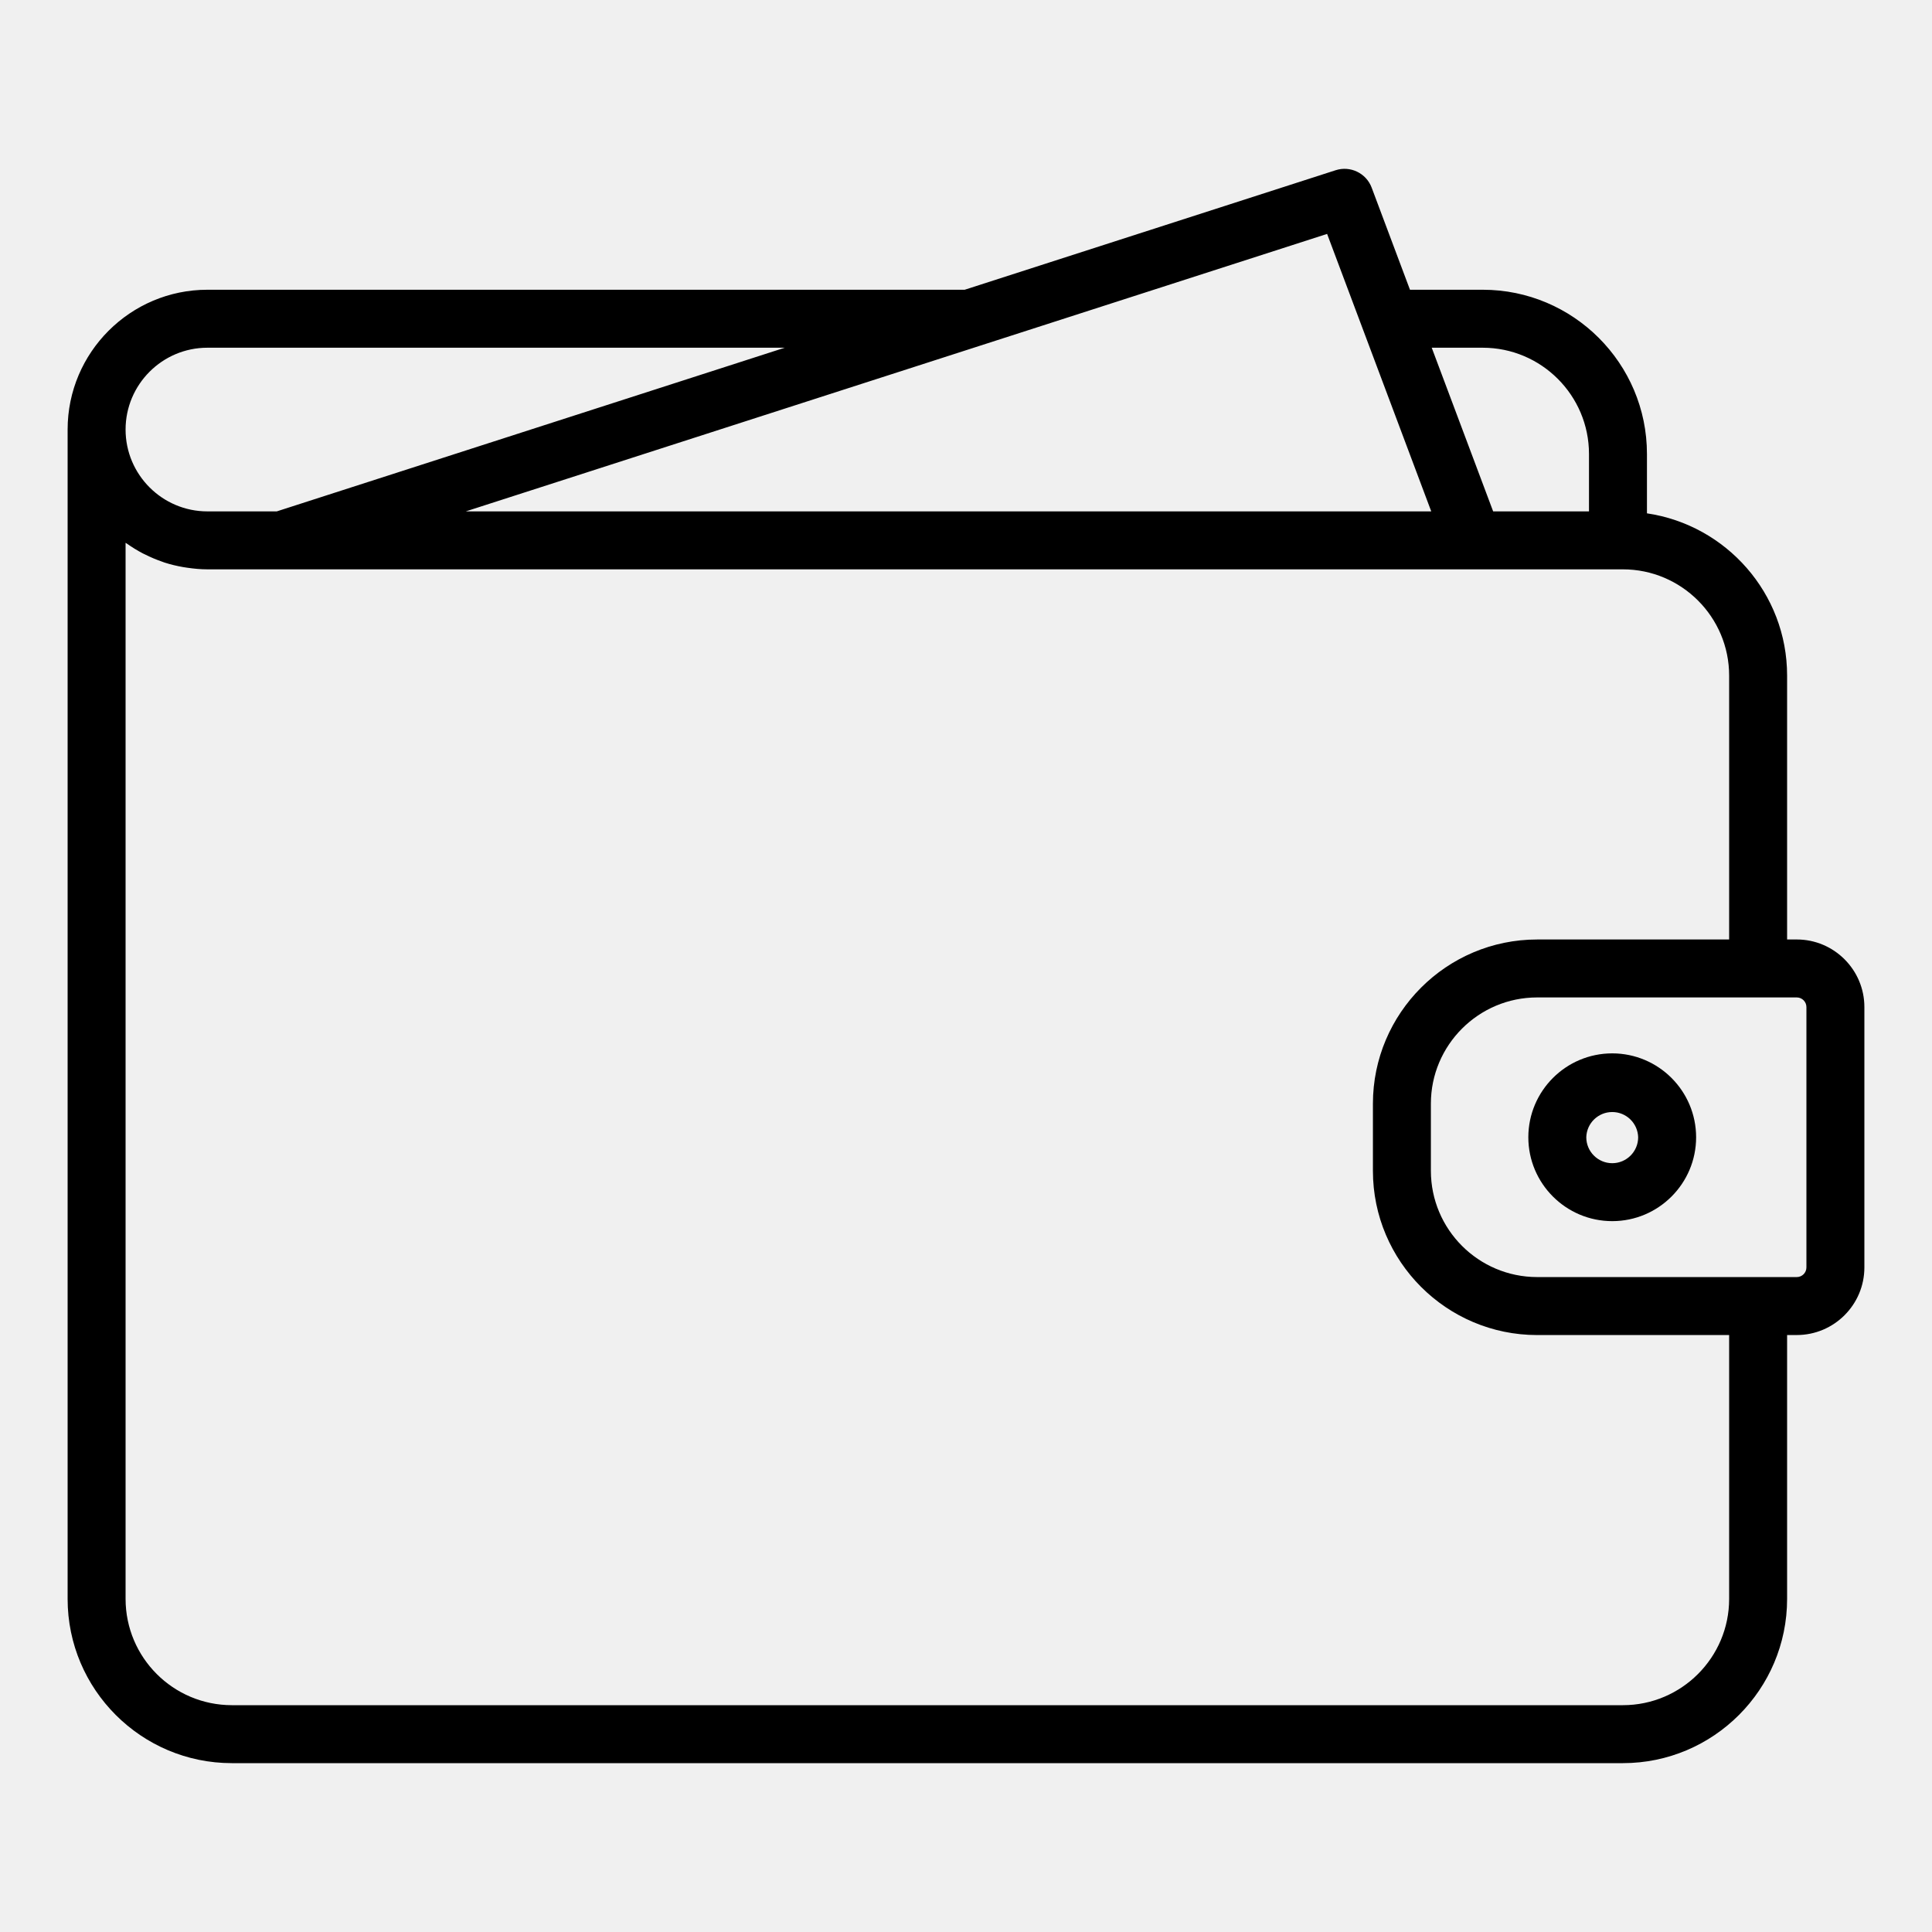
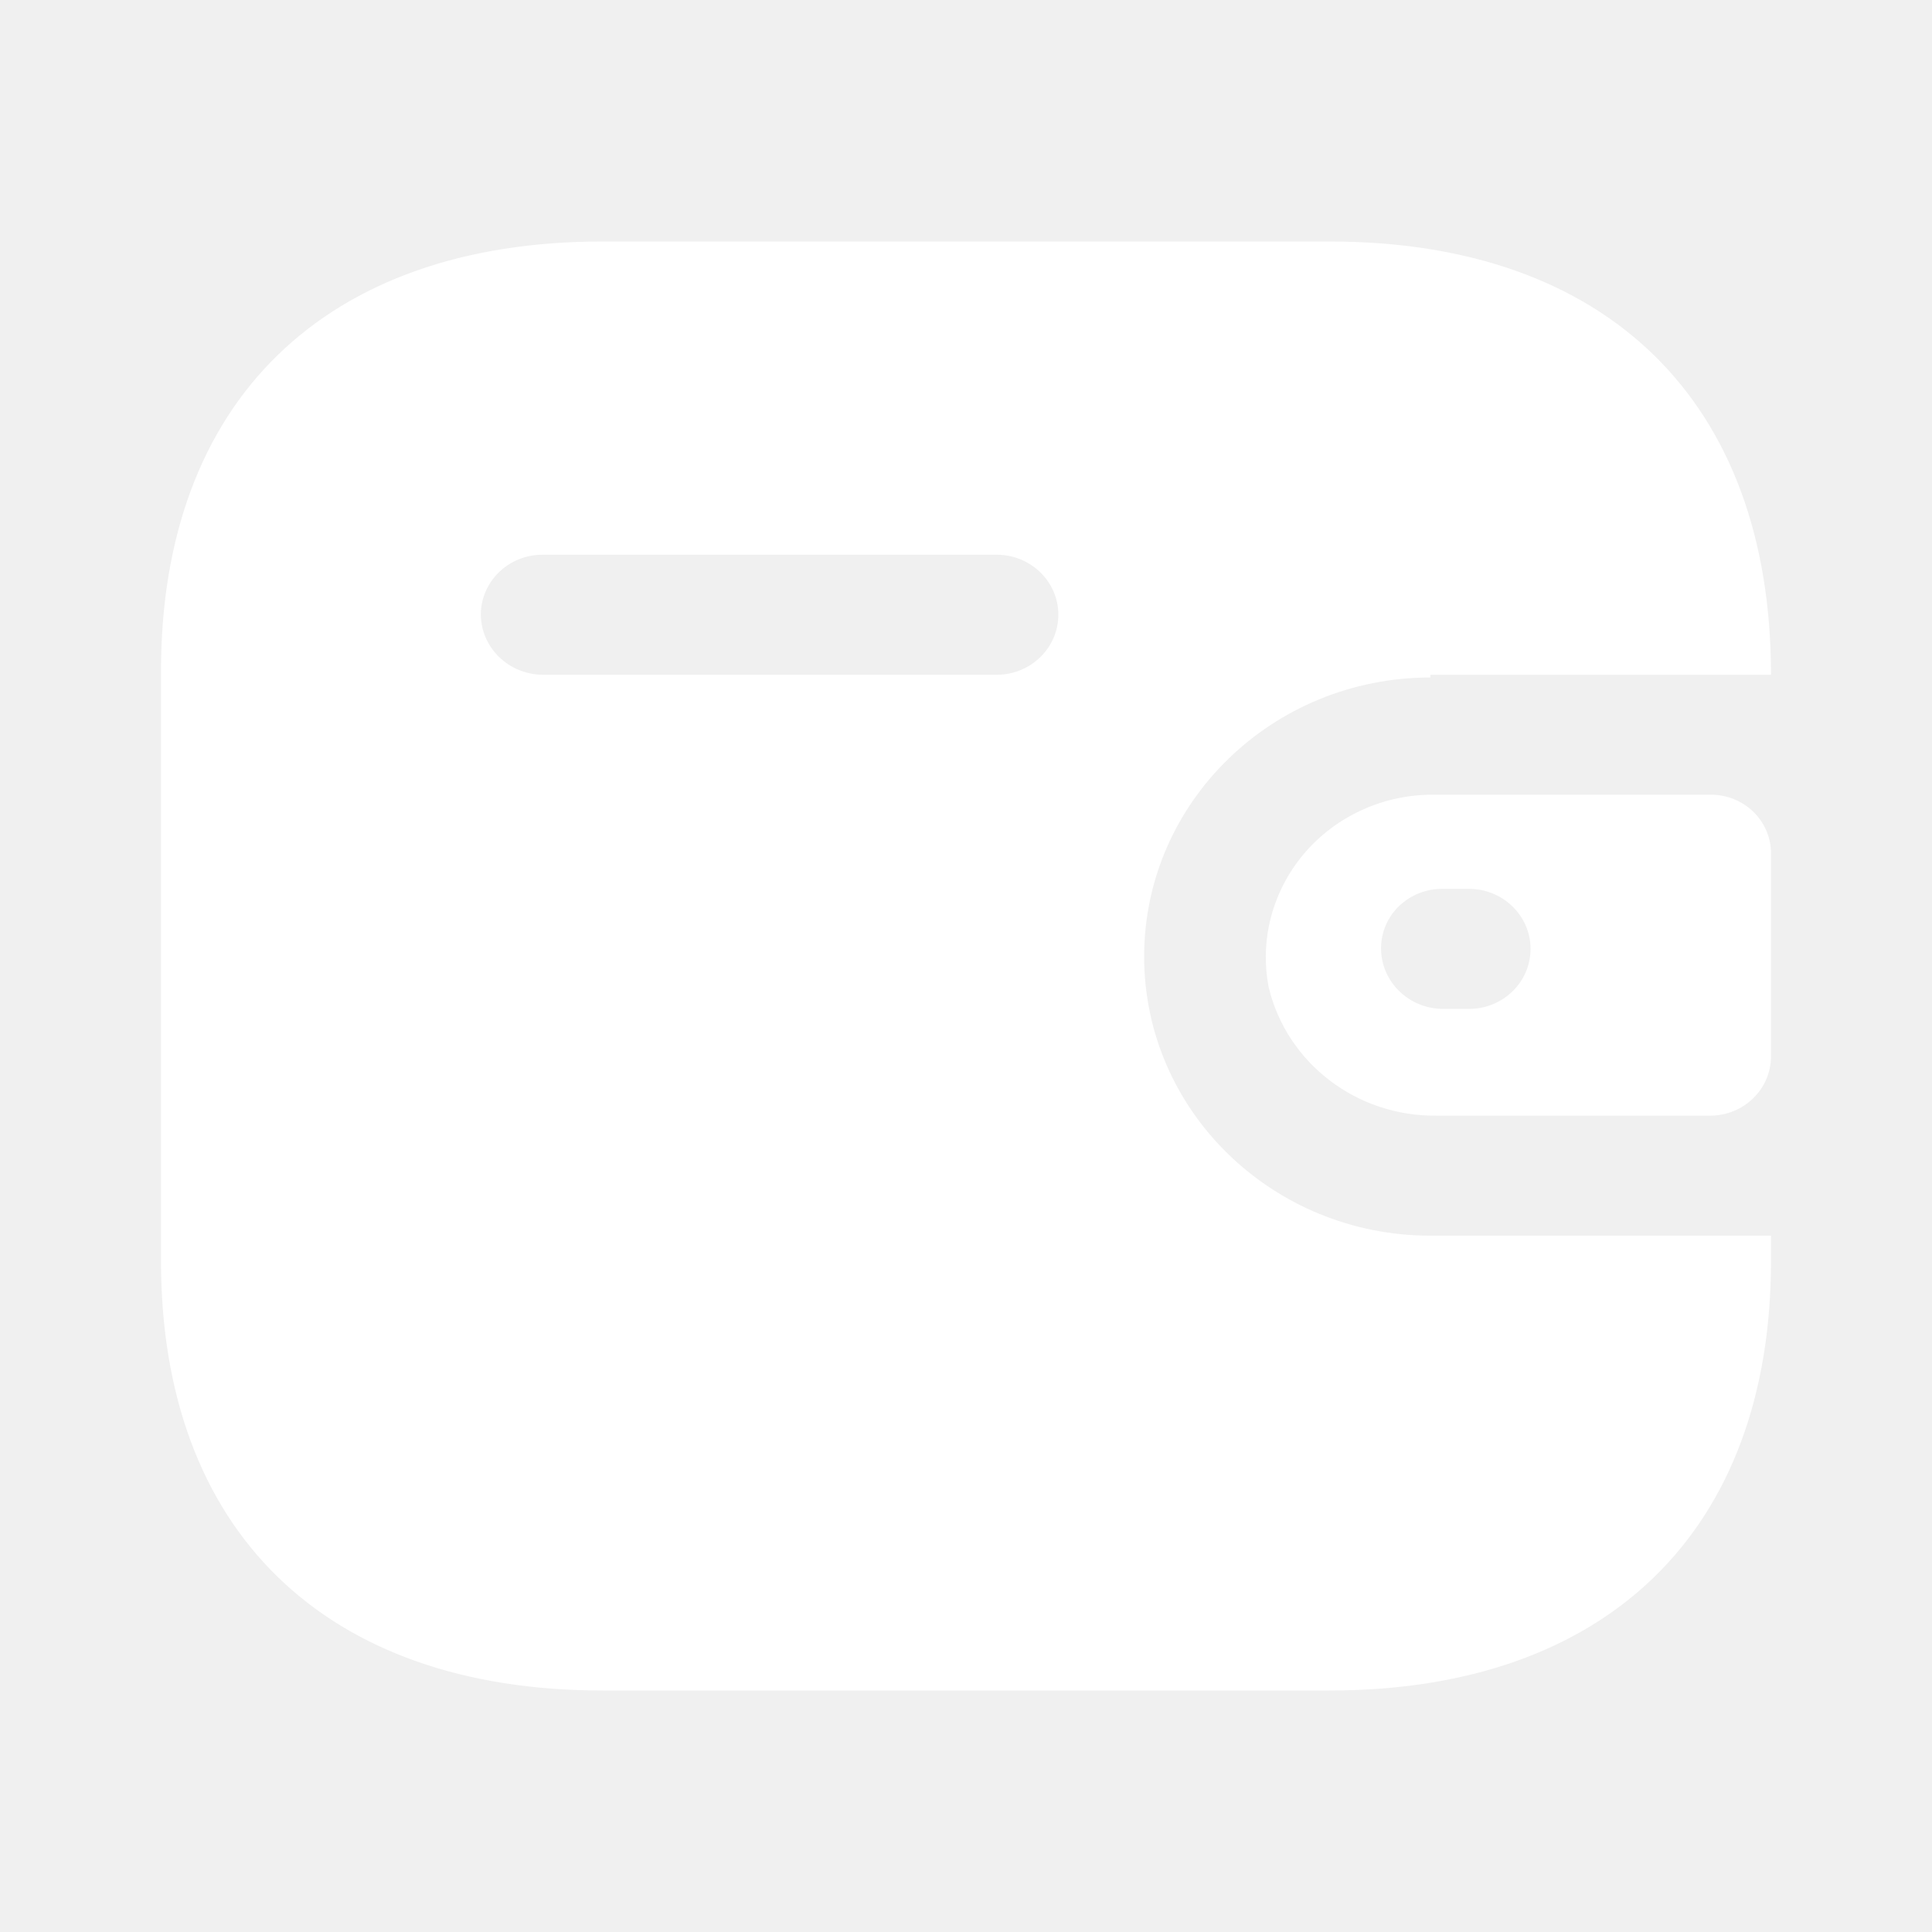
- <svg xmlns="http://www.w3.org/2000/svg" viewBox="0 0 100 100" id="wallet">
-   <path d="M93 48.627h-.5V34.968c0-4.263-3.157-7.792-7.254-8.398v-3.073c0-4.687-3.813-8.5-8.5-8.5H72.98l-1.983-5.285a1.5 1.5 0 0 0-1.864-.901l-19.201 6.186H10.735c-3.989 0-7.235 3.246-7.235 7.235V82.76c0 4.687 3.813 8.5 8.5 8.5h72c4.687 0 8.5-3.813 8.5-8.5V69.101h.5c1.93 0 3.5-1.57 3.5-3.5V52.127c0-1.929-1.57-3.5-3.5-3.5zM74.106 17.998h2.64c3.032 0 5.5 2.467 5.5 5.5v2.971h-4.961l-.299-.797-2.88-7.674zm-4.33-3 2.437 6.494 1.868 4.977H24.109l44.582-14.362 1.085 2.891zm-59.041 3h29.884l-18.84 6.07-7.453 2.401h-3.591c-2.335 0-4.235-1.9-4.235-4.235s1.9-4.236 4.235-4.236zM89.5 82.76c0 3.033-2.468 5.5-5.5 5.5H12a5.506 5.506 0 0 1-5.5-5.5V28.096c.021.016.046.026.068.042.262.185.535.354.821.504.053.028.109.052.163.079.265.131.538.246.82.344.048.017.094.036.142.052.312.101.633.177.962.235.073.013.147.023.221.034.34.049.685.083 1.038.083H84c3.032 0 5.5 2.467 5.5 5.5v13.659h-9.938c-4.687 0-8.5 3.813-8.5 8.5v3.474c0 4.687 3.813 8.5 8.5 8.5H89.5V82.76zm4-17.159a.5.5 0 0 1-.5.5H79.562a5.506 5.506 0 0 1-5.5-5.5v-3.474c0-3.033 2.468-5.5 5.5-5.5H93a.5.5 0 0 1 .5.5v13.474z" />
-   <path d="M83.449 54.522a4.347 4.347 0 0 0-4.343 4.342c0 2.395 1.948 4.342 4.343 4.342s4.342-1.948 4.342-4.342a4.347 4.347 0 0 0-4.342-4.342zm0 5.685c-.74 0-1.343-.602-1.343-1.342a1.343 1.343 0 0 1 2.685 0c0 .739-.602 1.342-1.342 1.342z" />
+ <svg xmlns="http://www.w3.org/2000/svg" width="24" height="24" viewBox="0 0 24 24" fill="none">
+   <path d="M16.516 3C19.964 3 22 4.985 22 8.382H17.769V8.416C15.805 8.416 14.213 9.968 14.213 11.883C14.213 13.797 15.805 15.35 17.769 15.35H22V15.662C22 19.015 19.964 21 16.516 21H7.484C4.036 21 2 19.015 2 15.662V8.338C2 4.985 4.036 3 7.484 3H16.516ZM21.253 9.872C21.666 9.872 22 10.198 22 10.6V13.131C21.995 13.531 21.664 13.854 21.253 13.859H17.849C16.855 13.872 15.986 13.208 15.76 12.264C15.647 11.678 15.806 11.074 16.193 10.612C16.581 10.151 17.157 9.88 17.769 9.872H21.253ZM18.249 11.042H17.92C17.718 11.04 17.524 11.117 17.38 11.255C17.236 11.393 17.156 11.582 17.156 11.779C17.155 12.192 17.496 12.528 17.92 12.533H18.249C18.671 12.533 19.013 12.199 19.013 11.788C19.013 11.376 18.671 11.042 18.249 11.042ZM12.382 6.891H6.738C6.319 6.891 5.978 7.22 5.973 7.628C5.973 8.041 6.314 8.377 6.738 8.382H12.382C12.804 8.382 13.147 8.048 13.147 7.636C13.147 7.225 12.804 6.891 12.382 6.891Z" fill="white" />
</svg>
